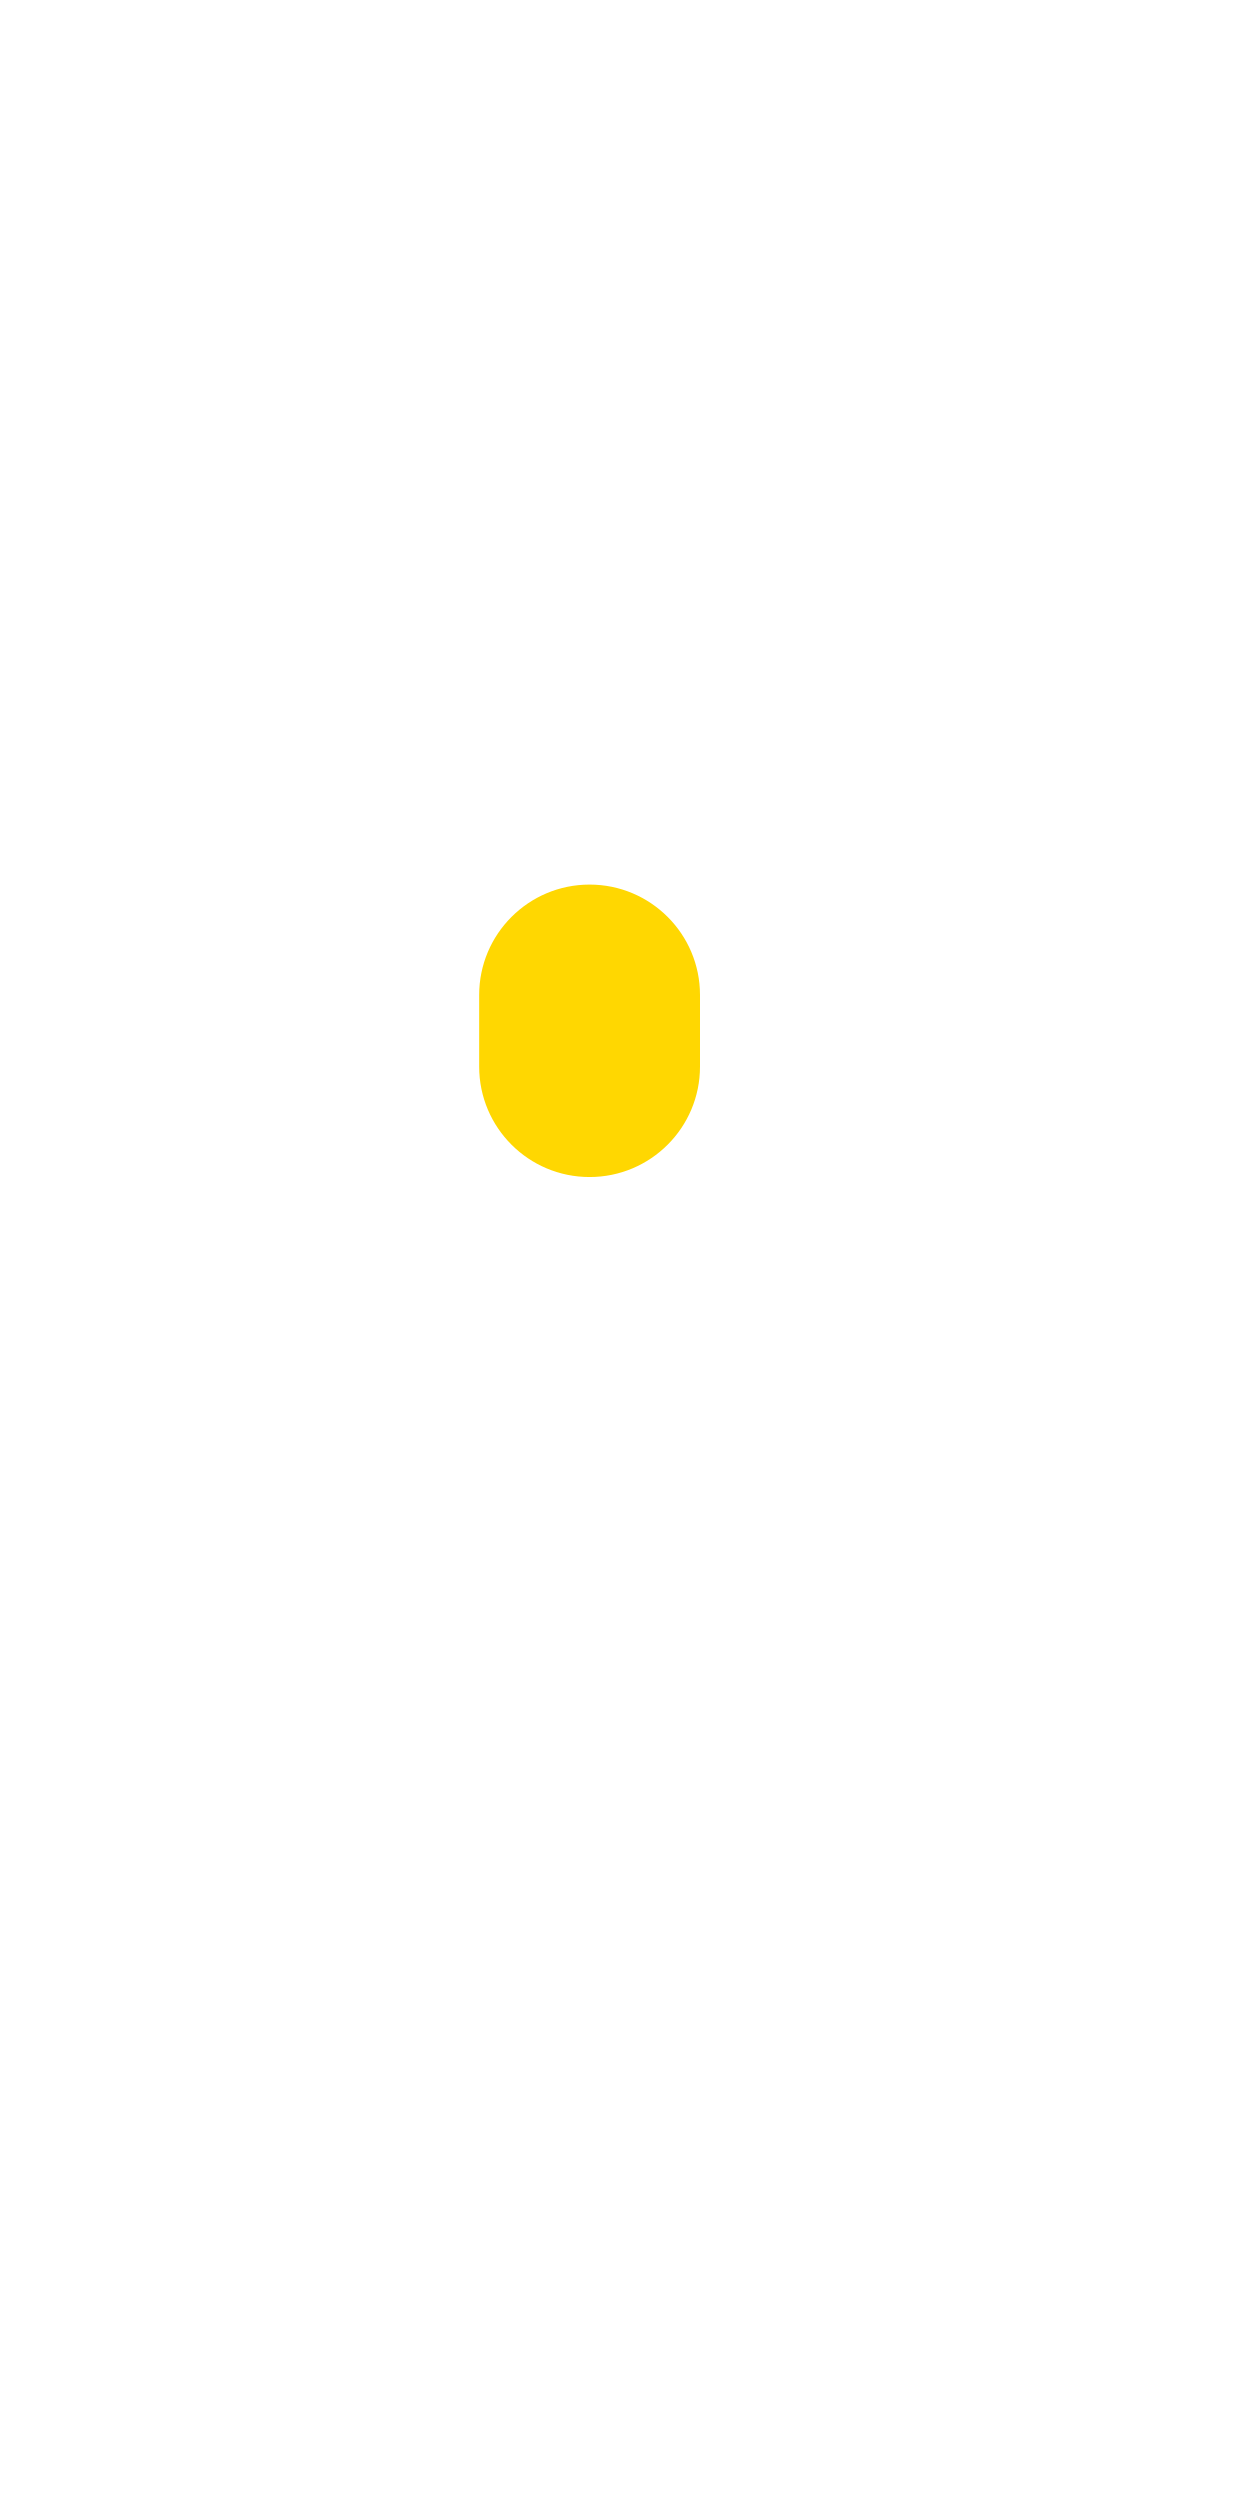
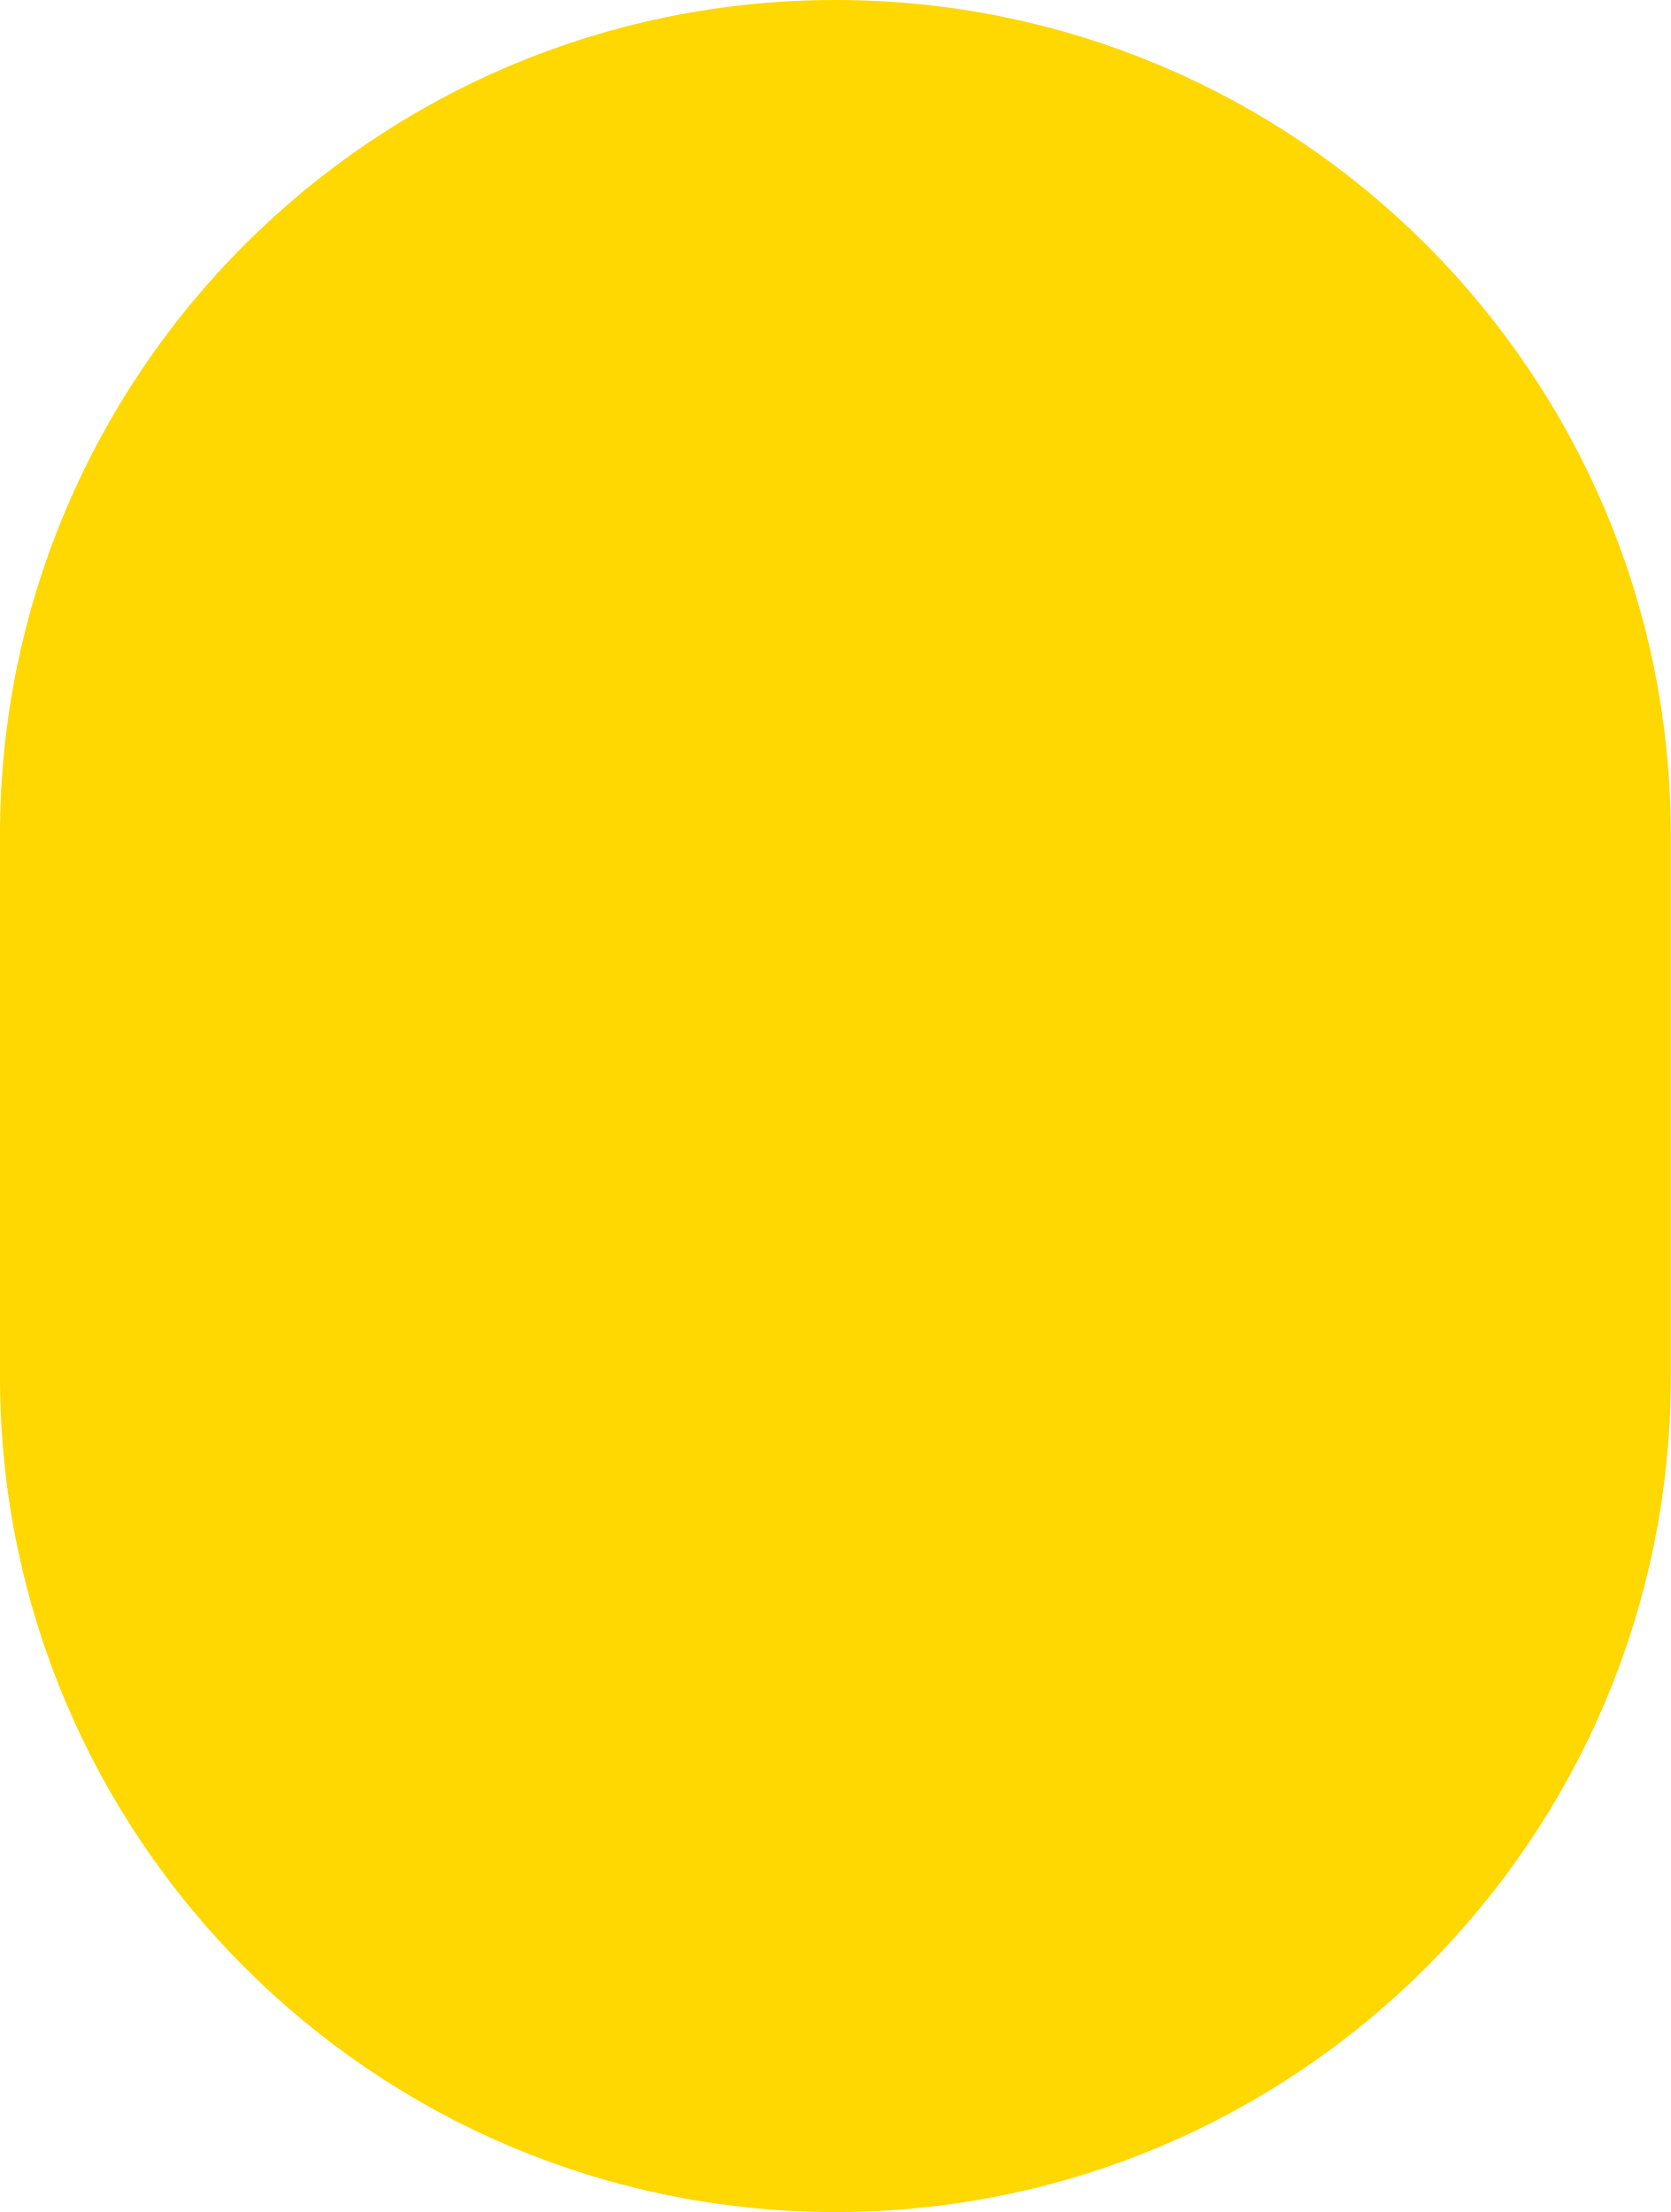
- <svg xmlns="http://www.w3.org/2000/svg" width="300" height="600" viewBox="0 0 300 600">
-   <defs>
-     <clipPath id="clip-JetBlue_Retail_Refresh_Your_Getaway_300x600_Dynamic_Frame01_1">
-       <rect width="300" height="600" />
-     </clipPath>
-   </defs>
-   <g id="JetBlue_Retail_Refresh_Your_Getaway_300x600_Dynamic_Frame01_1" data-name="JetBlue_Retail_Refresh_Your_Getaway_300x600_Dynamic_Frame01 – 1" clip-path="url(#clip-JetBlue_Retail_Refresh_Your_Getaway_300x600_Dynamic_Frame01_1)">
-     <path id="sun" d="M26.5,0A26.5,26.5,0,0,1,53,26.5V43.688a26.5,26.5,0,0,1-53,0V26.5A26.5,26.5,0,0,1,26.5,0Z" transform="translate(115 212.3)" fill="gold" opacity="0.996" />
-   </g>
+ <svg xmlns="http://www.w3.org/2000/svg" width="52.999" height="70.187" viewBox="0 0 52.999 70.187">
+   <path id="sun" d="M26.5,0A26.5,26.5,0,0,1,53,26.5V43.688a26.5,26.5,0,0,1-53,0V26.5A26.5,26.5,0,0,1,26.5,0Z" fill="gold" opacity="0.996" />
</svg>
